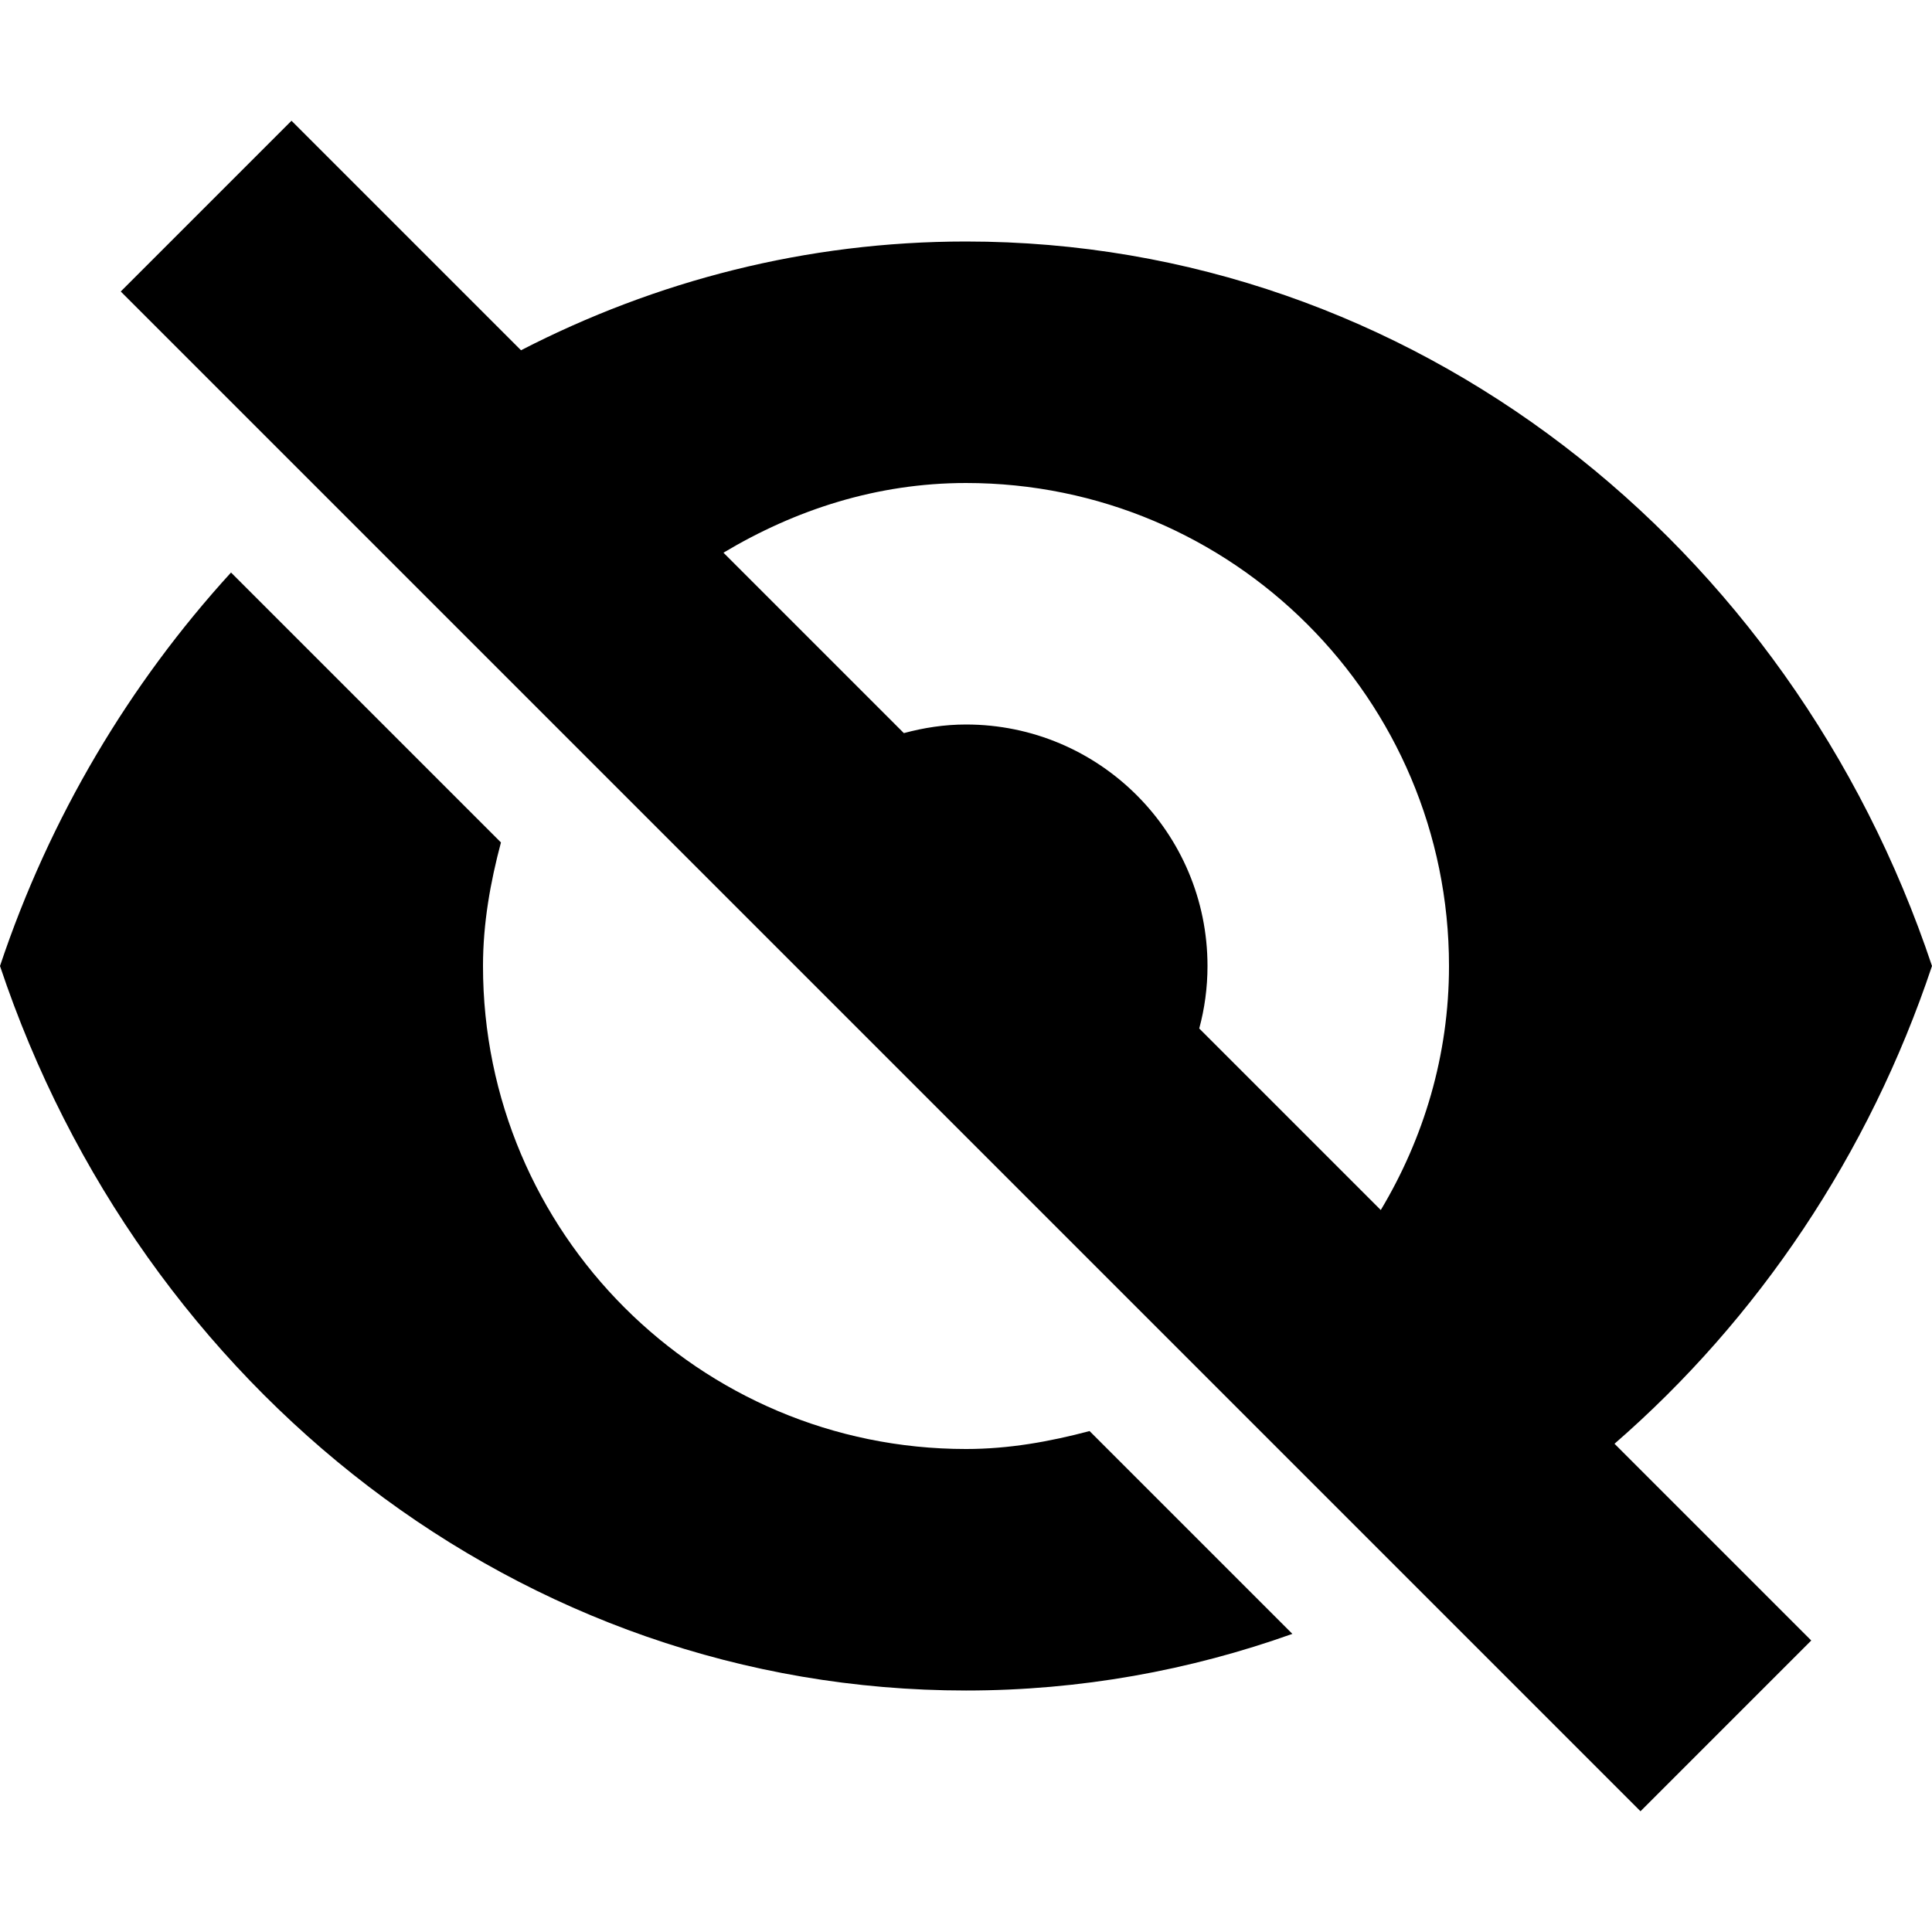
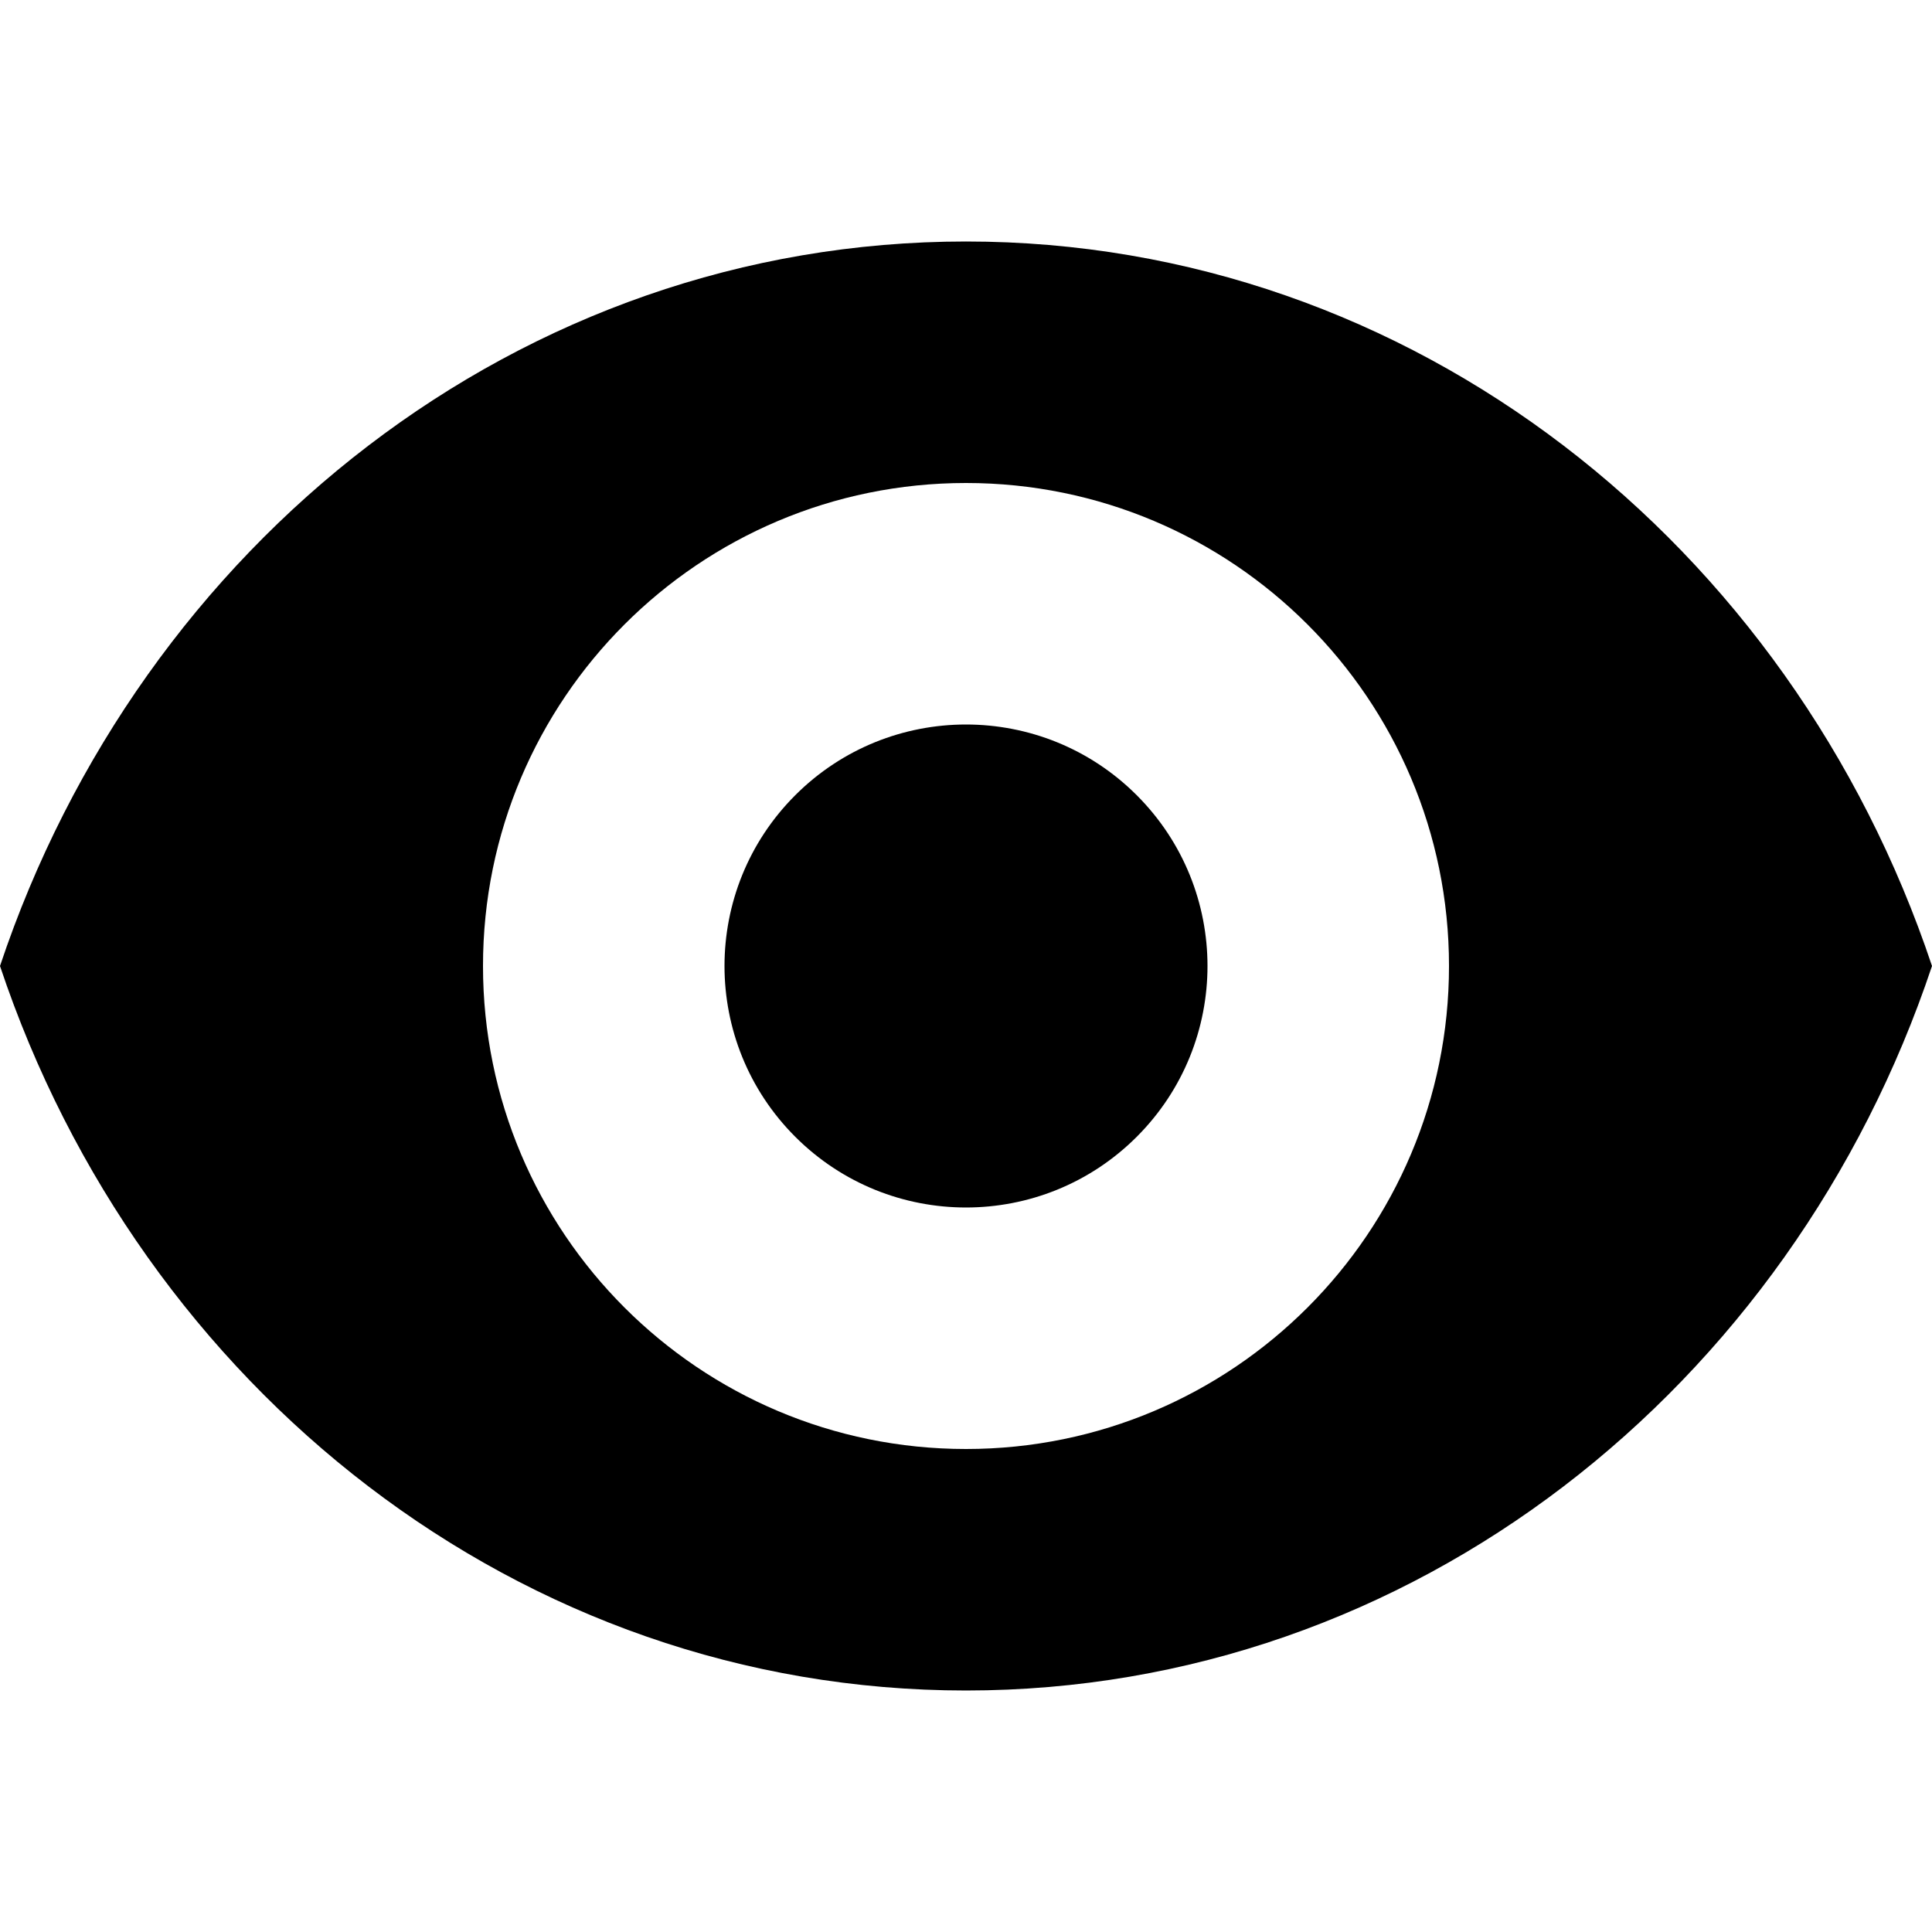
<svg xmlns="http://www.w3.org/2000/svg" id="Capa_1" enable-background="new 0 0 515.556 515.556" height="512" viewBox="0 0 515.556 515.556" width="512">
-   <path d="m515.556 257.779c-37.609-112.56-138.666-193.334-257.778-193.334-42.638 0-82.851 10.524-118.747 29.022l-61.245-61.244-45.564 45.564 405.546 405.546 45.564-45.564-52.501-52.501c38.23-33.21 67.884-77.094 84.723-127.491zm-257.778-128.889c71.184 0 128.889 57.705 128.889 128.889 0 23.899-6.779 46.04-18.206 65.119l-48.444-48.444c1.436-5.312 2.205-10.899 2.205-16.676 0-35.593-28.853-64.444-64.444-64.444-5.758 0-11.283.869-16.583 2.297l-48.141-48.141c19.051-11.402 40.862-18.6 64.724-18.6z" />
-   <path d="m257.778 386.668c-71.184 0-128.889-57.706-128.889-128.889 0-11.47 1.977-22.387 4.789-32.971l-72.03-72.03c-27.077 29.651-48.377 65.282-61.648 105.001 37.609 112.56 138.666 193.333 257.778 193.333 30.476 0 59.74-5.357 87.093-15.112l-54.121-54.121c-10.585 2.812-21.503 4.789-32.972 4.789z" />
+   <path d="m257.778 64.444c-119.112 0-220.169 80.774-257.778 193.334 37.609 112.56 138.666 193.333 257.778 193.333s220.169-80.774 257.778-193.333c-37.609-112.56-138.666-193.334-257.778-193.334zm0 322.223c-71.184 0-128.889-57.706-128.889-128.889 0-71.184 57.705-128.889 128.889-128.889s128.889 57.705 128.889 128.889c0 71.182-57.705 128.889-128.889 128.889z" />
+   <path d="m303.347 212.209c25.167 25.167 25.167 65.971 0 91.138s-65.971 25.167-91.138 0-25.167-65.971 0-91.138 65.971-25.167 91.138 0" />
</svg>
